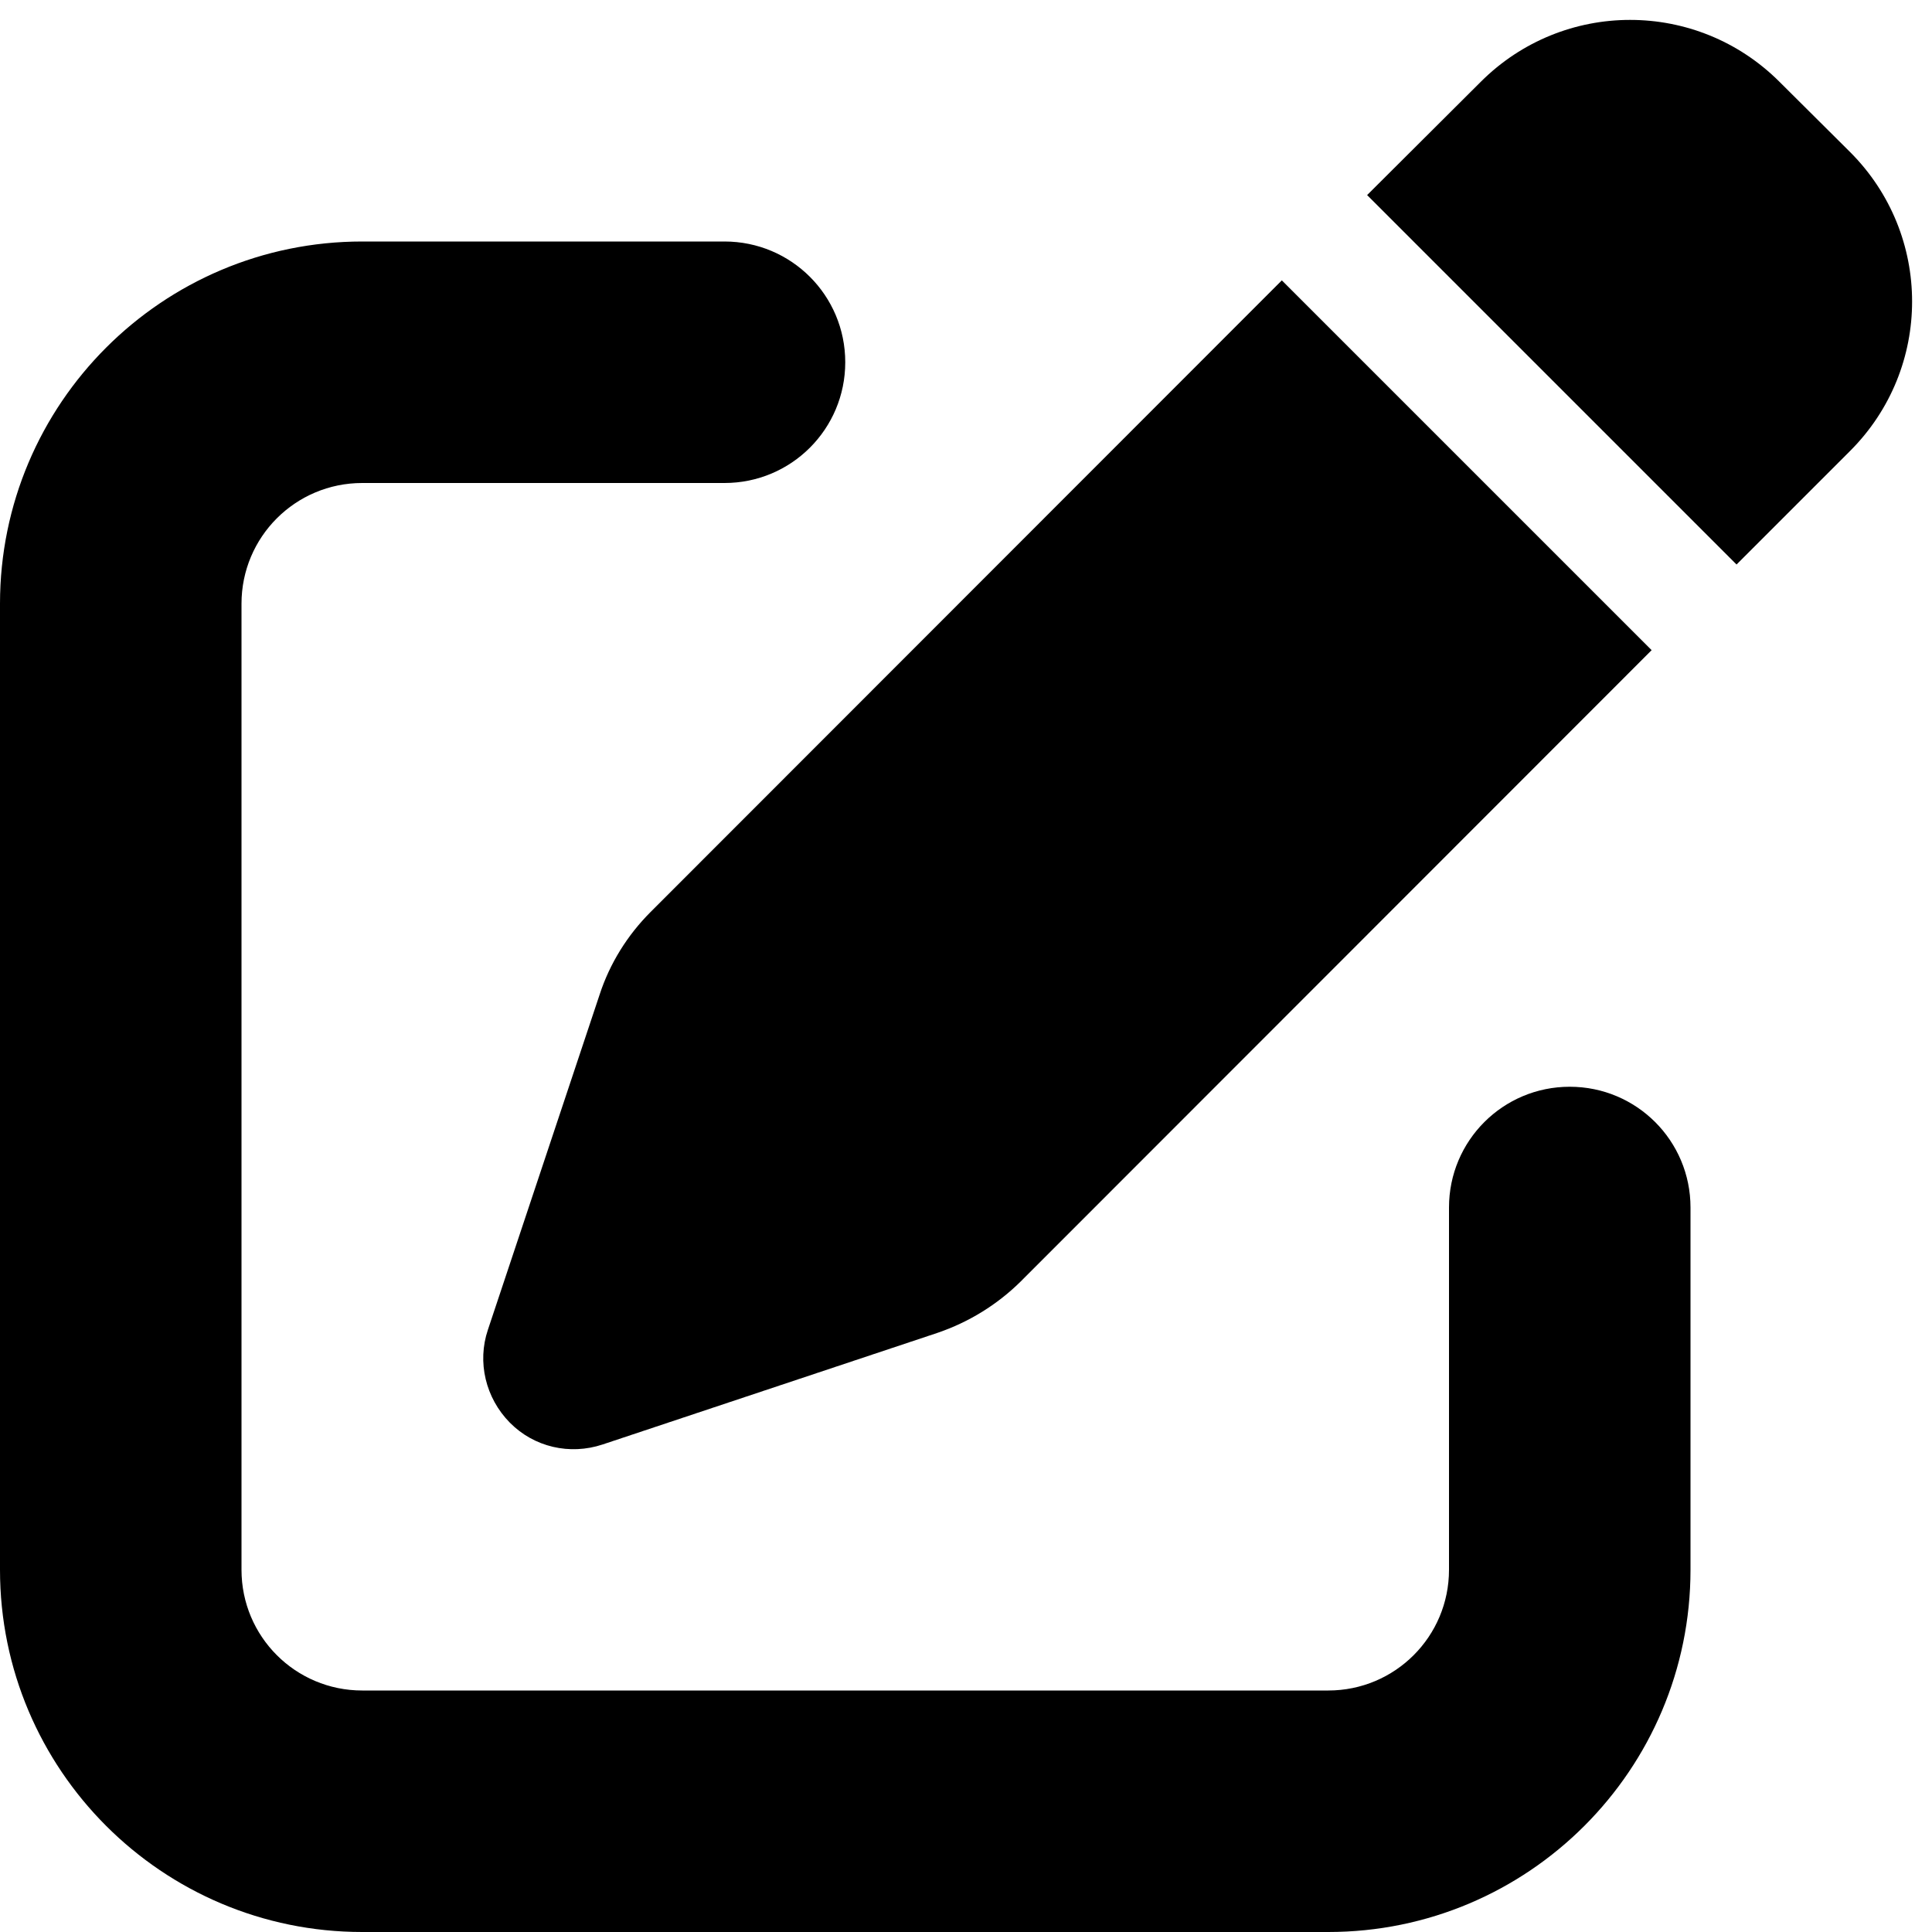
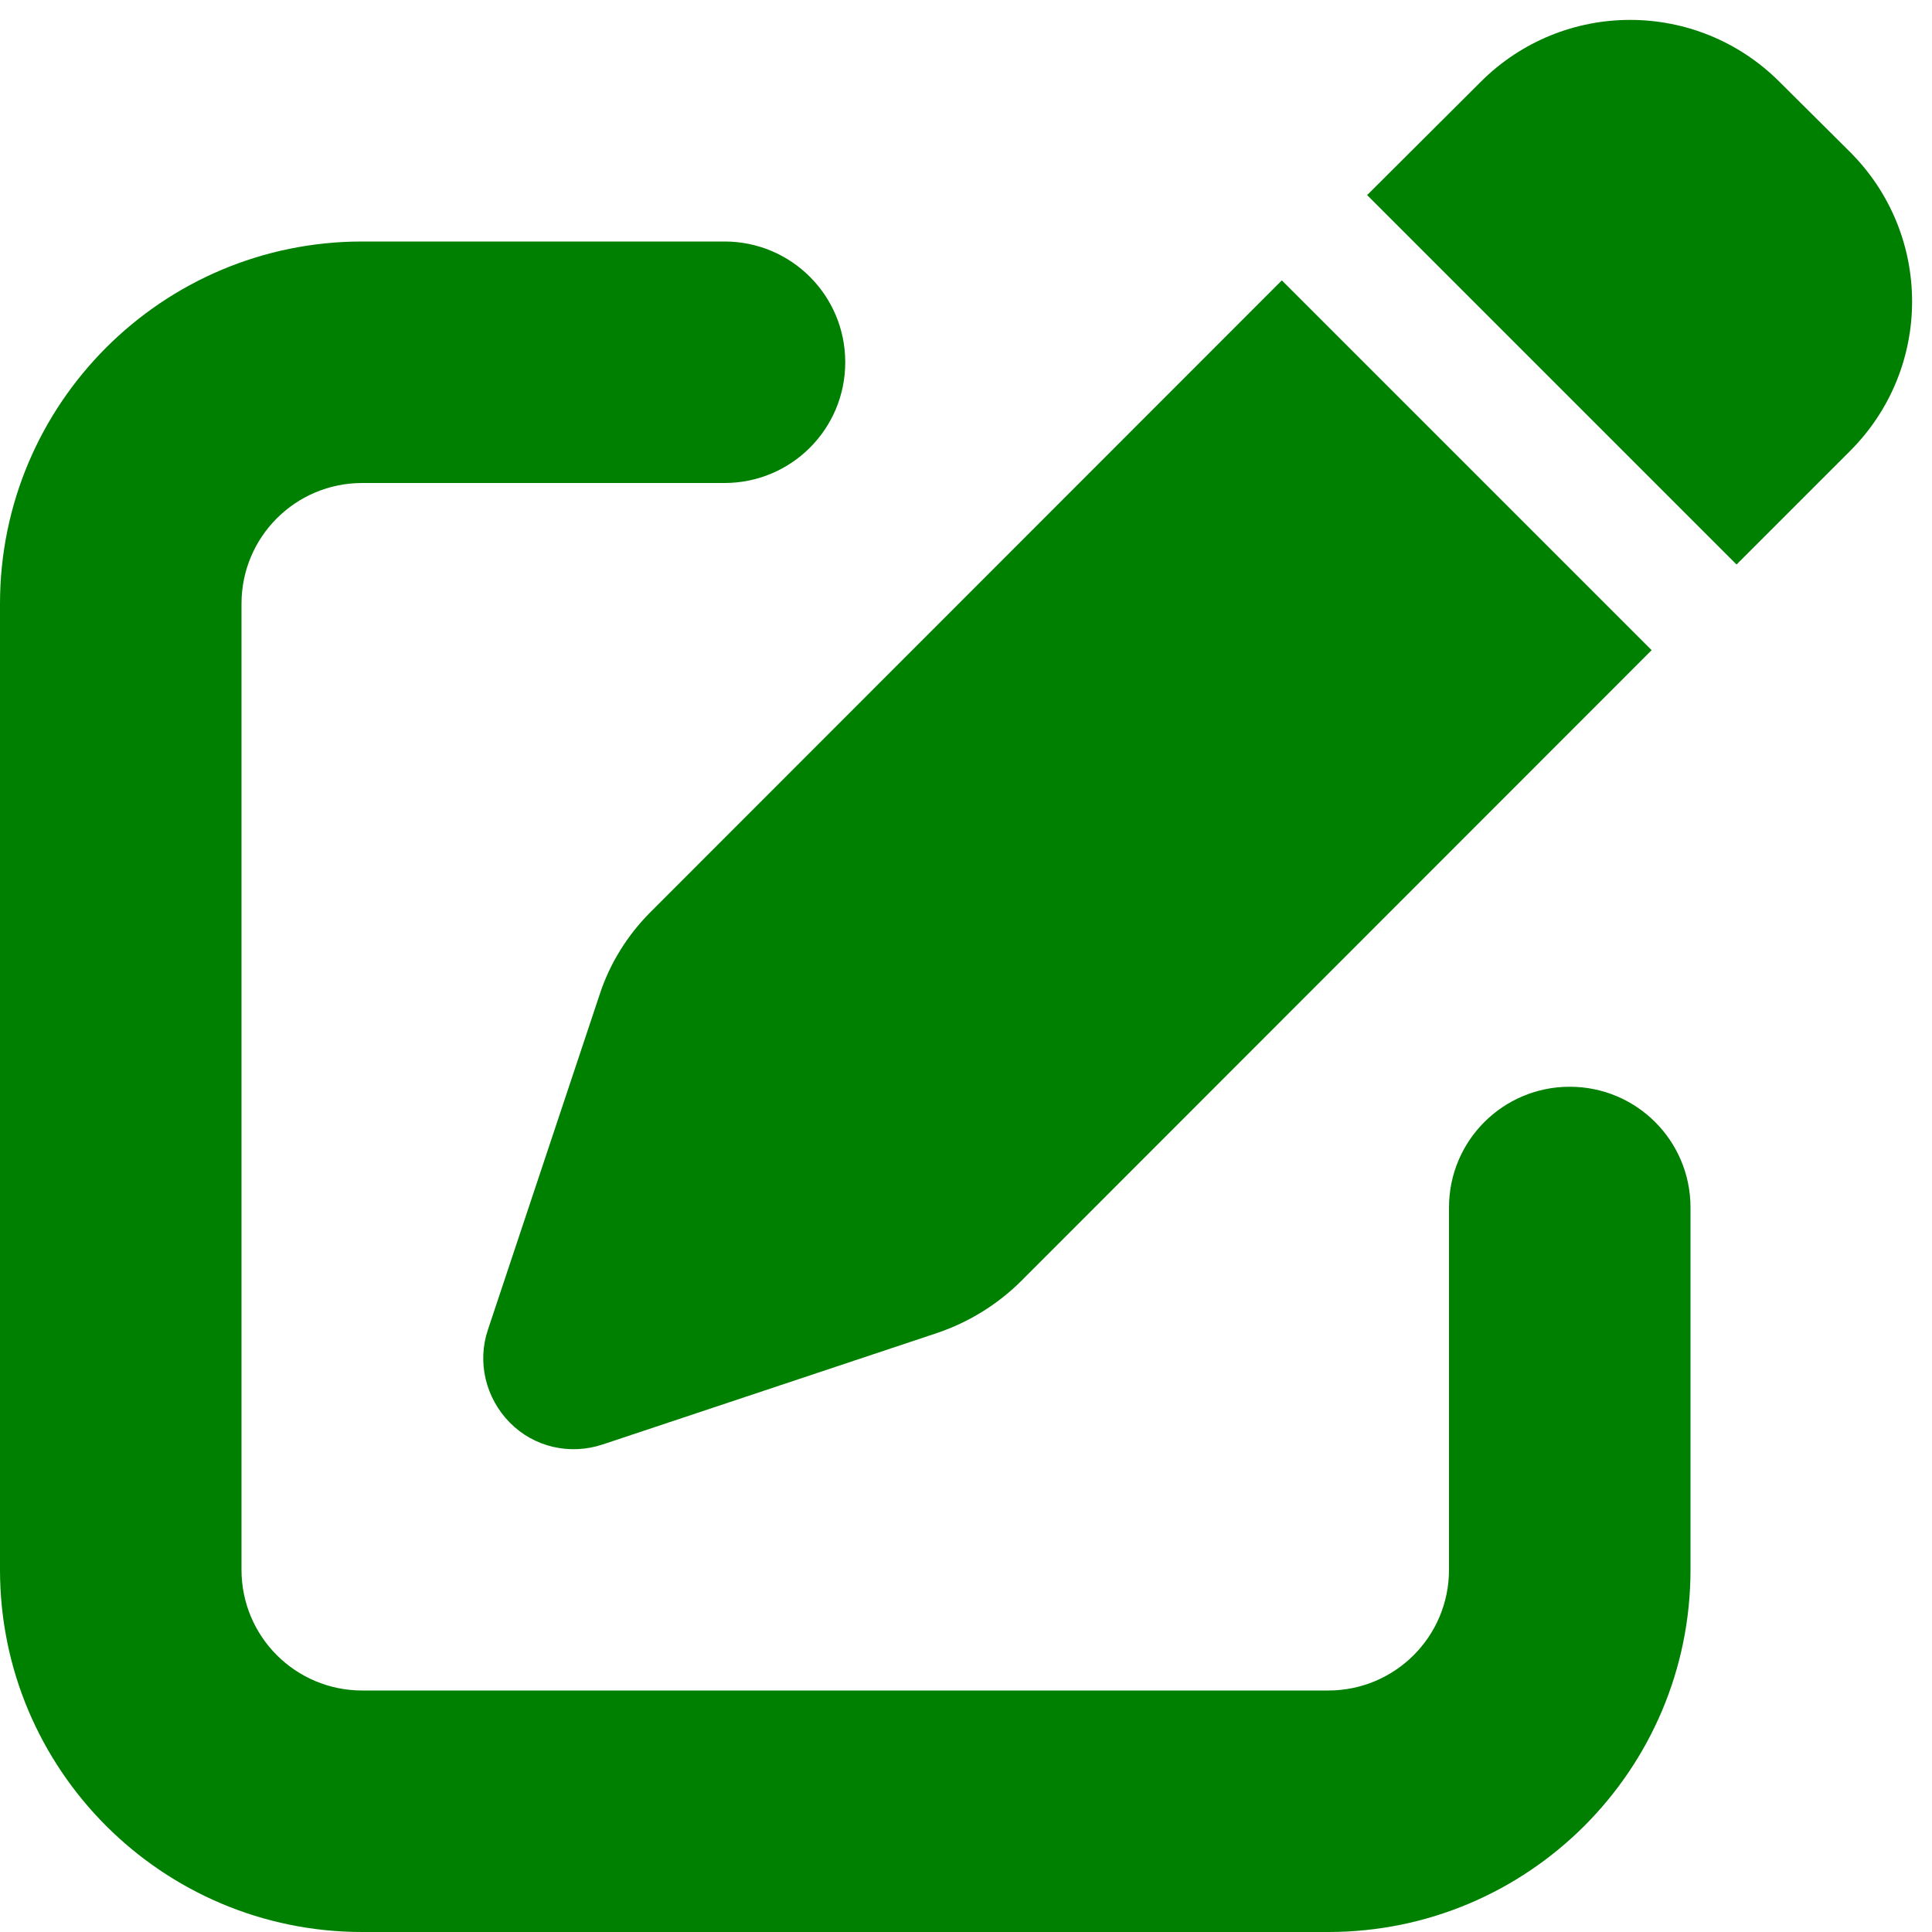
<svg xmlns="http://www.w3.org/2000/svg" viewBox="0 0 512 512">
-   <path d="M471.6 21.7c-21.9-21.9-57.3-21.9-79.2 0L362.3 51.7l97.9 97.9 30.1-30.1c21.9-21.9 21.9-57.3 0-79.2L471.6 21.7zm-299.2 220c-6.1 6.1-10.8 13.6-13.5 21.9l-29.6 88.8c-2.9 8.6-.6 18.1 5.8 24.6s15.9 8.7 24.6 5.8l88.8-29.6c8.2-2.8 15.7-7.4 21.9-13.5L437.7 172.3 339.7 74.3 172.4 241.7zM96 64C43 64 0 107 0 160V416c0 53 43 96 96 96H352c53 0 96-43 96-96V320c0-17.7-14.3-32-32-32s-32 14.3-32 32v96c0 17.7-14.3 32-32 32H96c-17.7 0-32-14.3-32-32V160c0-17.7 14.3-32 32-32h96c17.7 0 32-14.3 32-32s-14.3-32-32-32H96z" />
+   <g fill="green">
+     <path d="M471.6 21.7c-21.9-21.9-57.3-21.9-79.2 0L362.3 51.7l97.9 97.9 30.1-30.1c21.9-21.9 21.9-57.3 0-79.2L471.6 21.7zm-299.2 220c-6.1 6.1-10.8 13.6-13.5 21.9l-29.6 88.8c-2.9 8.6-.6 18.1 5.8 24.6s15.9 8.7 24.6 5.8l88.8-29.6c8.2-2.8 15.7-7.4 21.9-13.5L437.7 172.3 339.7 74.3 172.4 241.7zM96 64C43 64 0 107 0 160V416c0 53 43 96 96 96H352c53 0 96-43 96-96V320c0-17.7-14.3-32-32-32s-32 14.3-32 32v96c0 17.7-14.3 32-32 32H96c-17.7 0-32-14.3-32-32V160c0-17.7 14.3-32 32-32h96c17.7 0 32-14.3 32-32s-14.3-32-32-32H96z" />
+   </g>
</svg>
